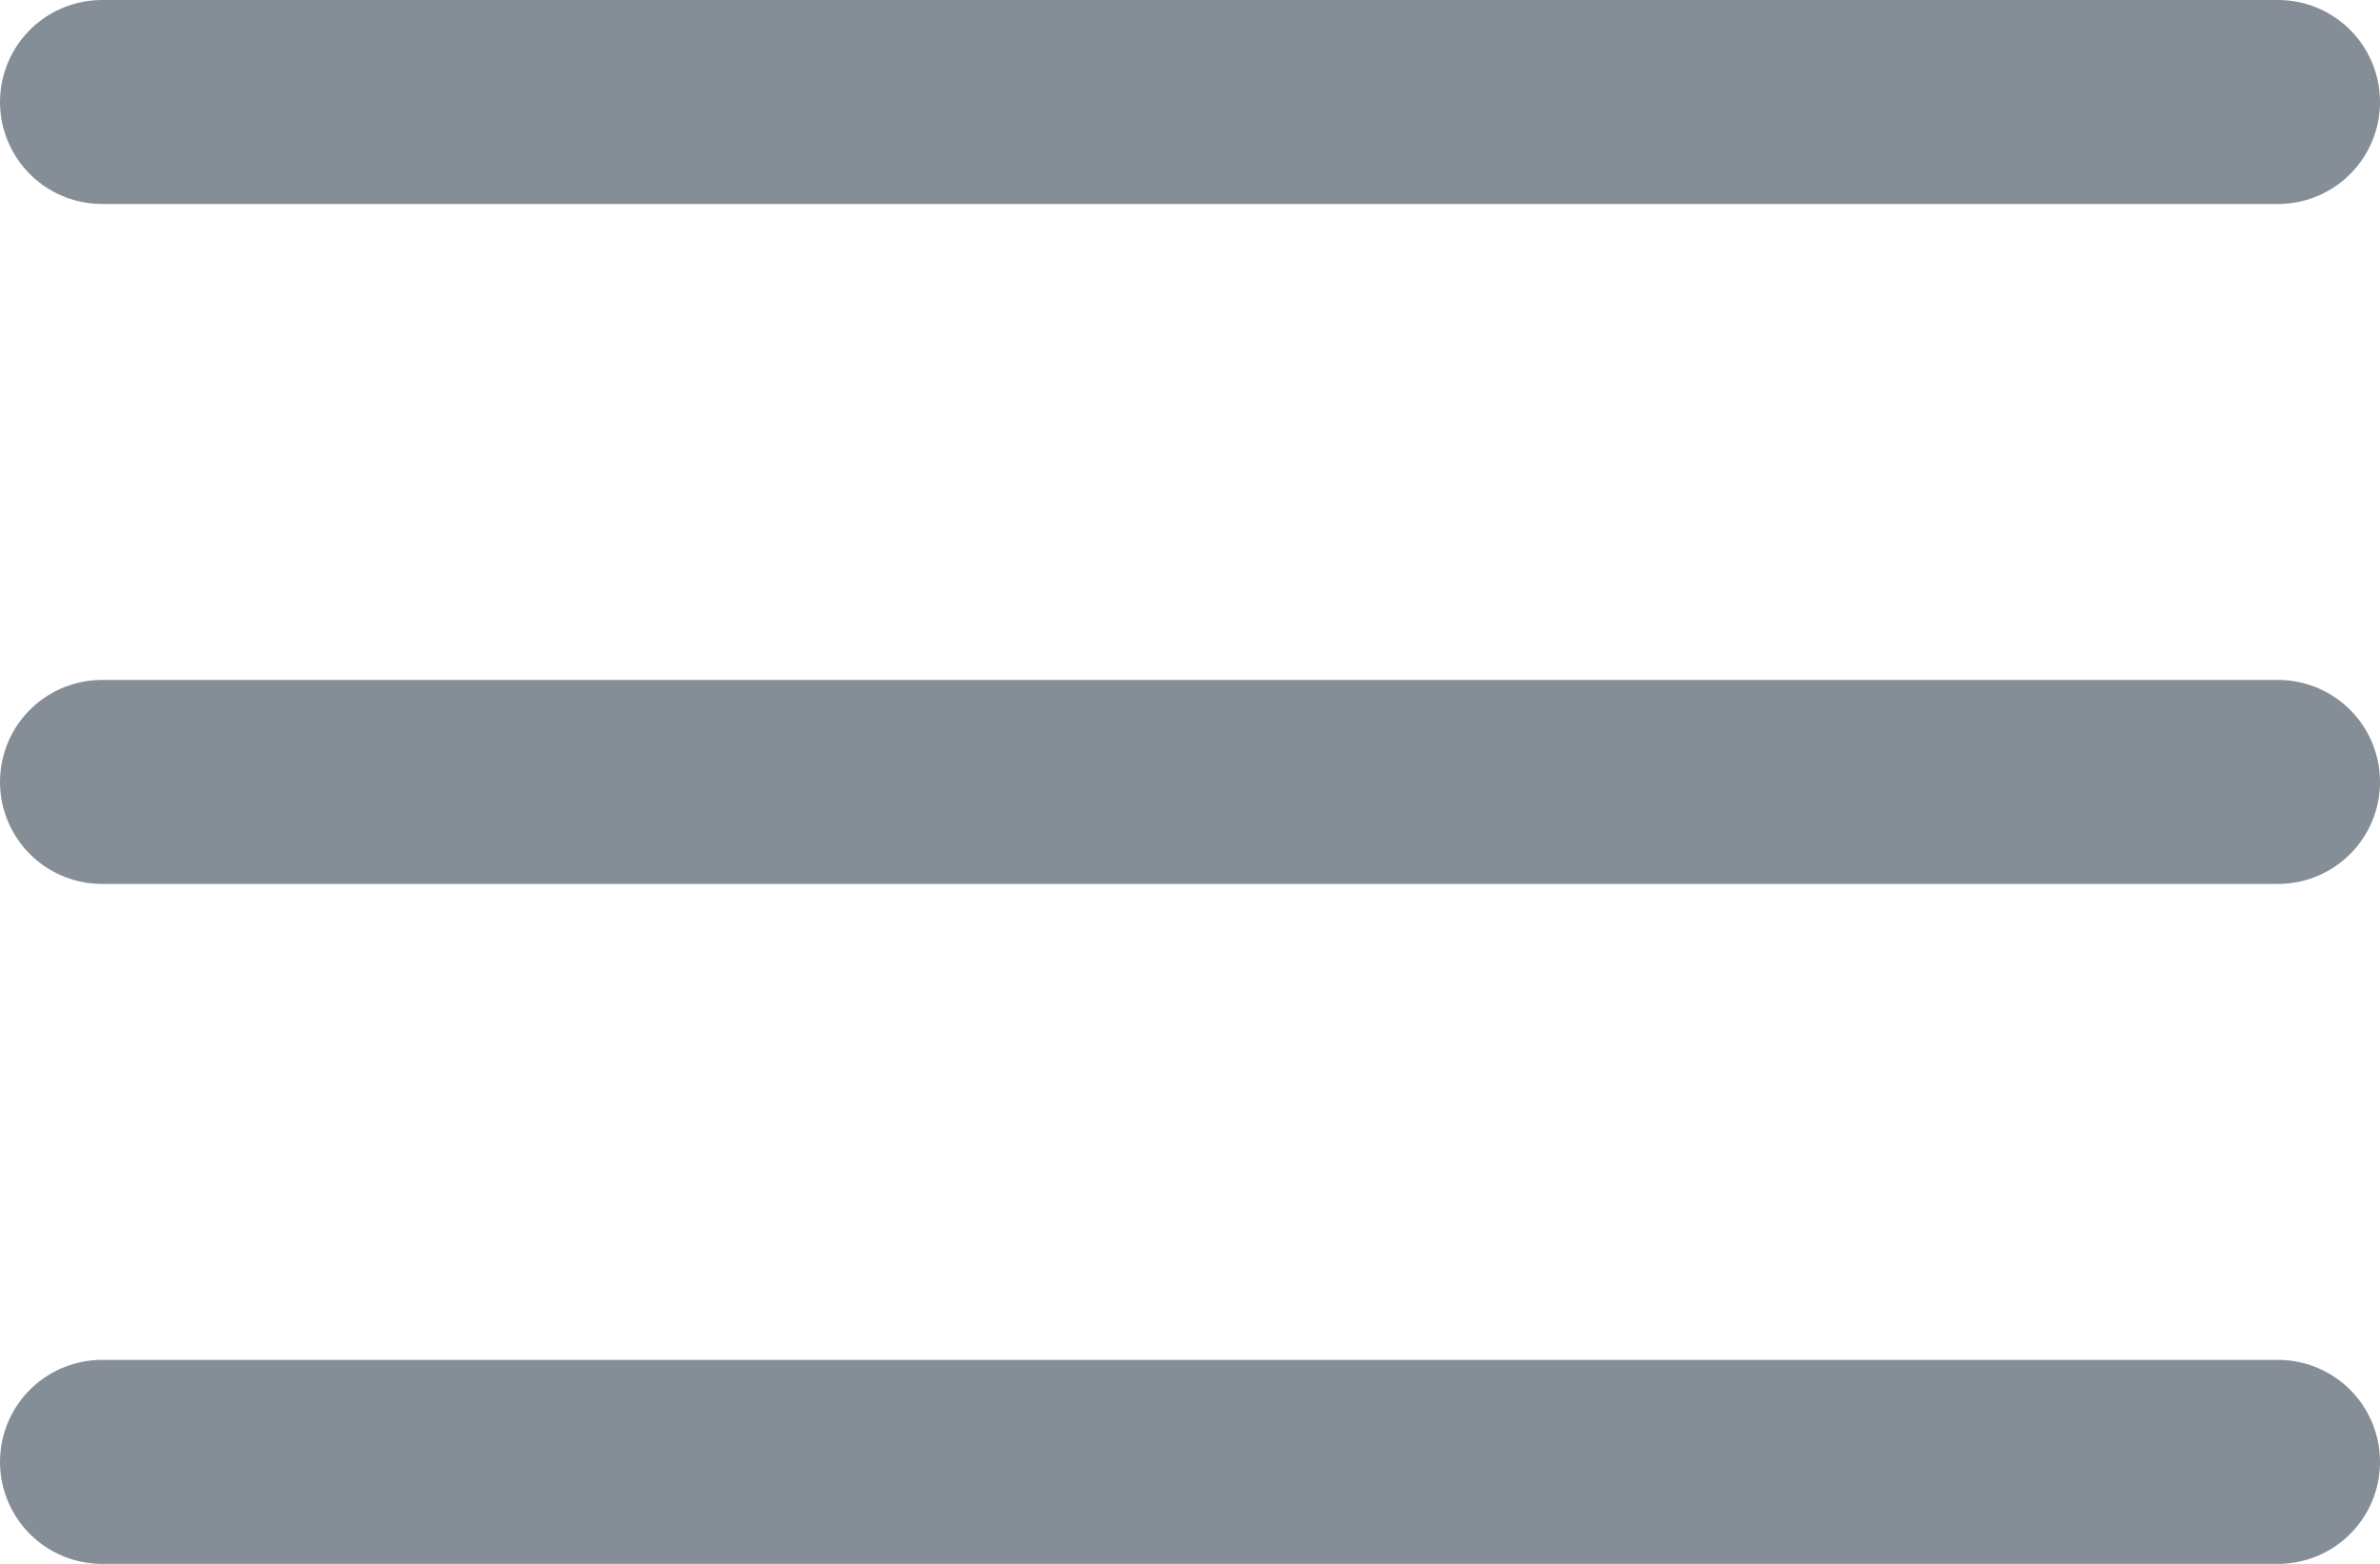
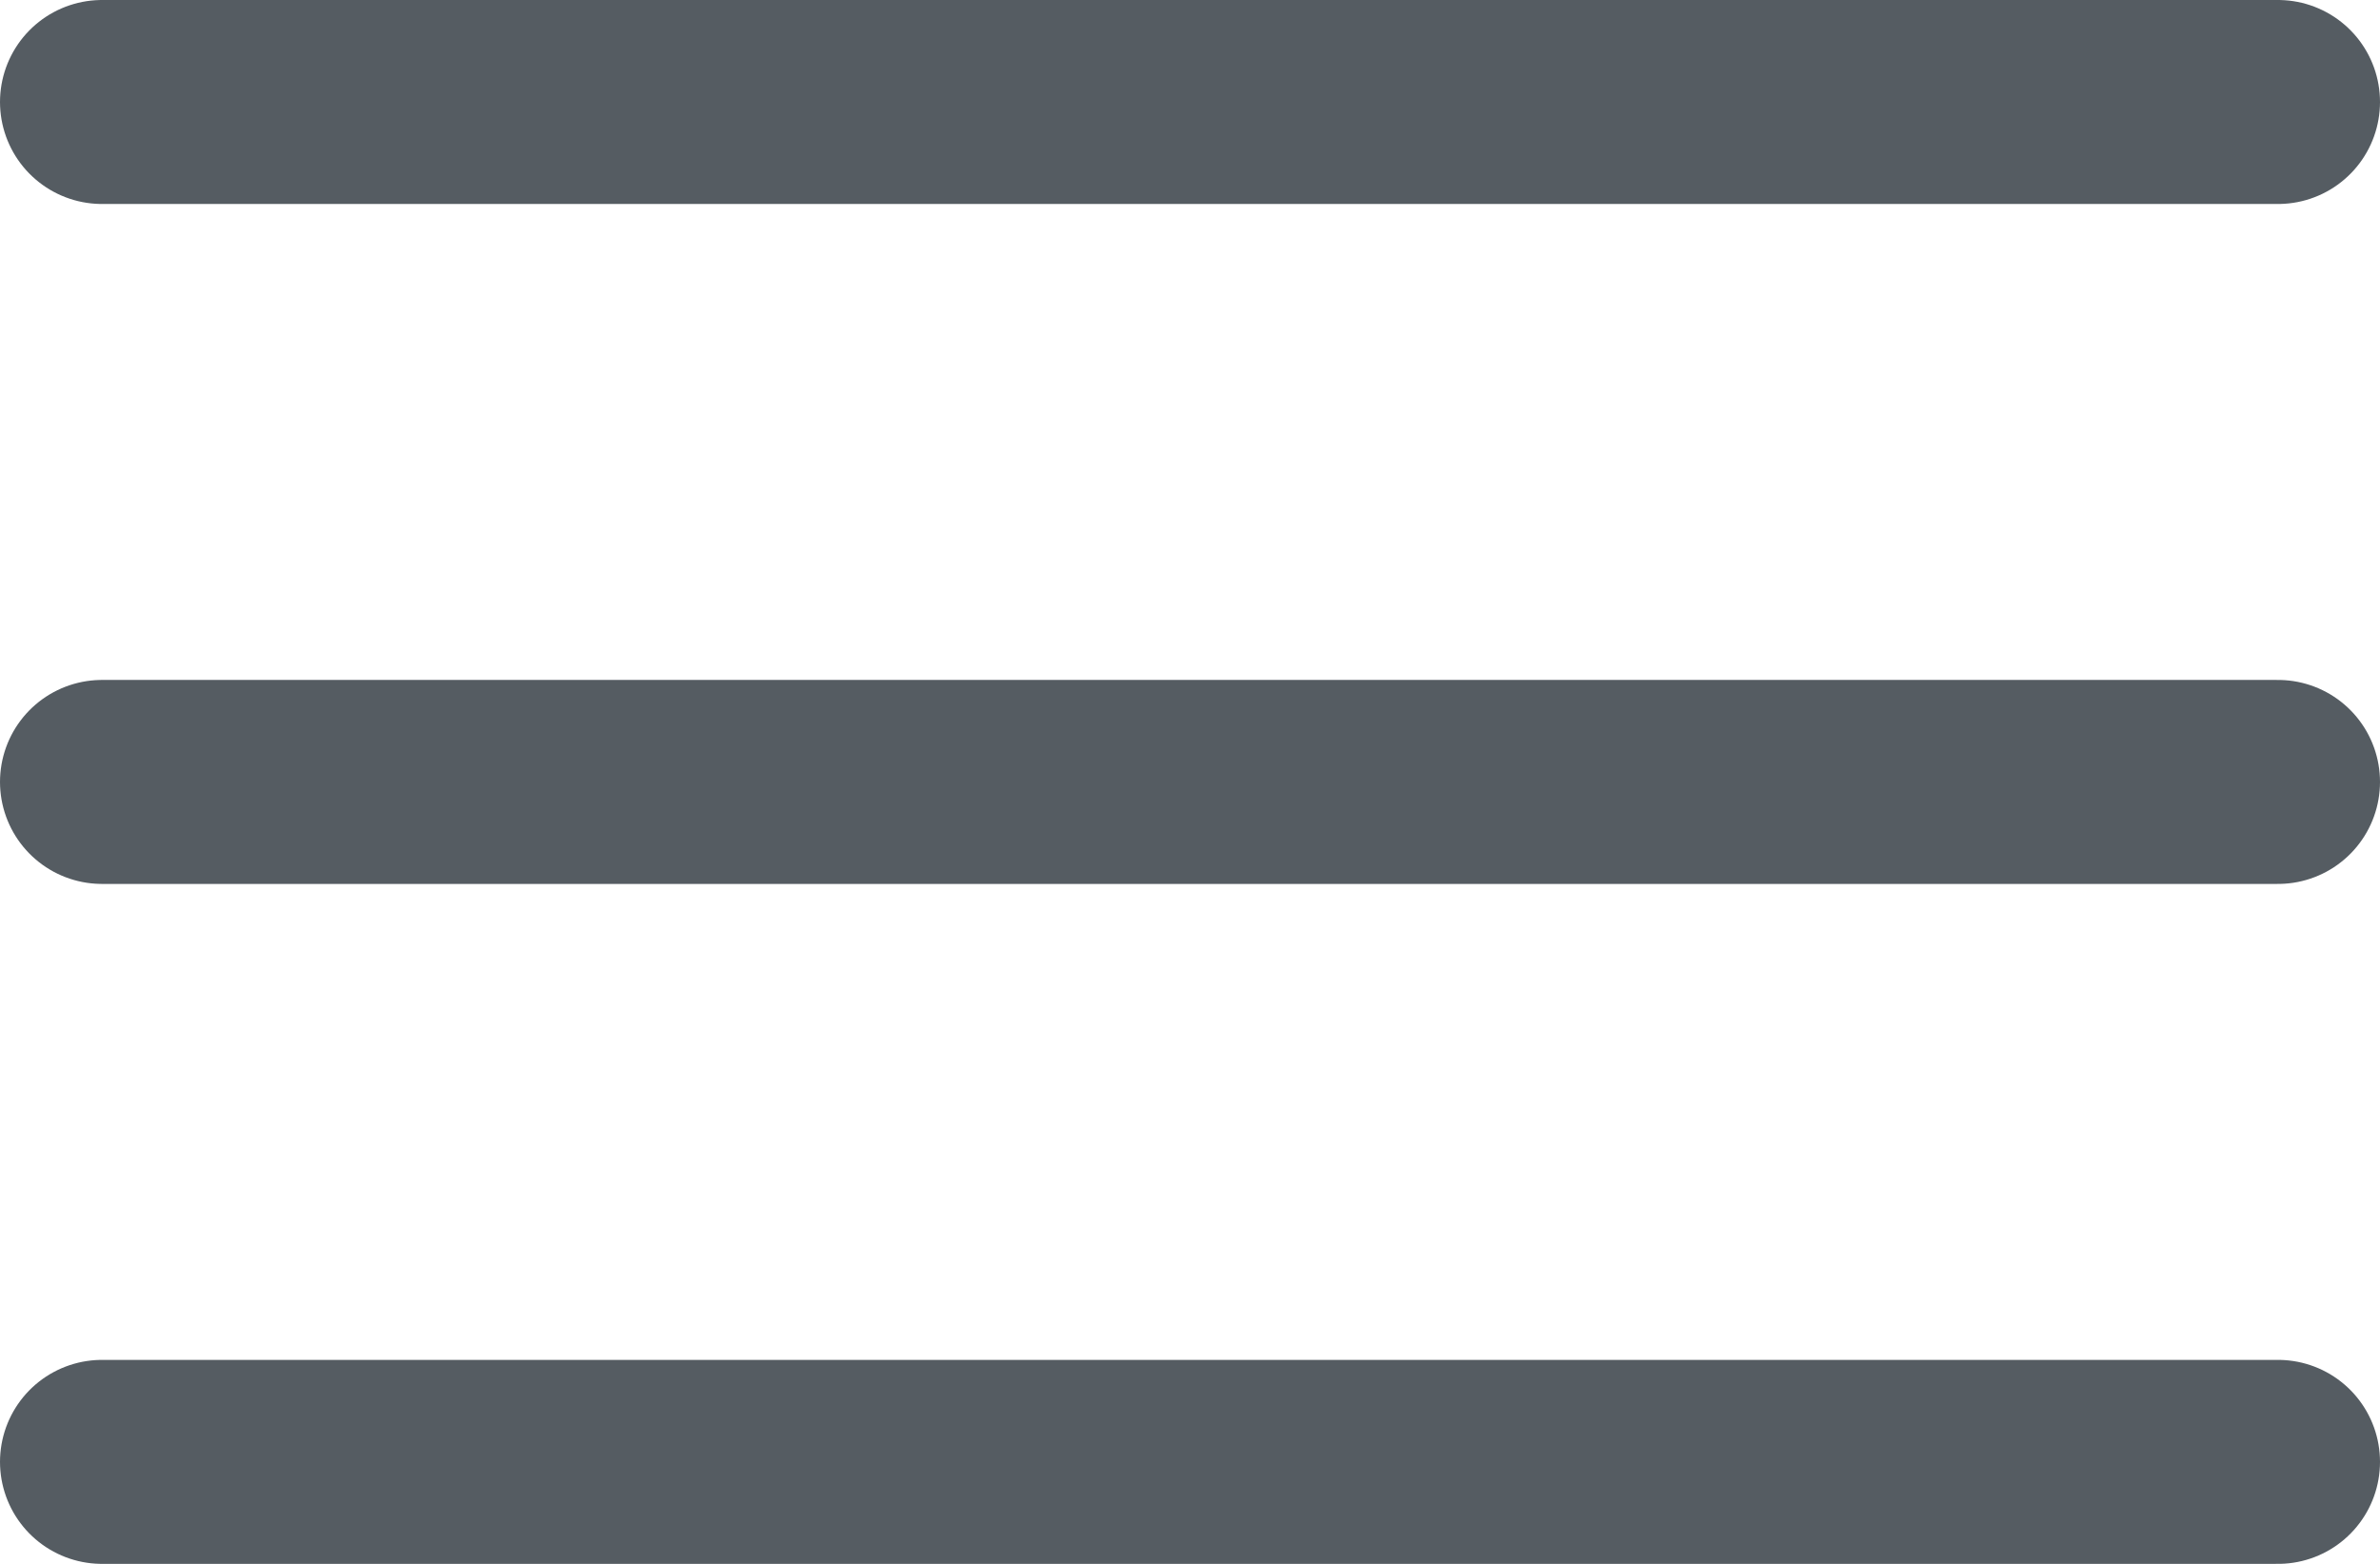
<svg xmlns="http://www.w3.org/2000/svg" preserveAspectRatio="none" overflow="visible" style="display: block;" width="42" height="27.6" viewBox="0 0 42 27.6" fill="none">
-   <path id="Vector" d="M40.2 1.8H1.8M40.2 13.8H1.8M40.2 25.8H1.8" stroke="#858E97" stroke-width="3.6" stroke-linecap="round" />
+   <path id="Vector" d="M40.2 1.8H1.8M40.2 13.8H1.8M40.2 25.8H1.8" stroke="#555c62" stroke-width="3.6" stroke-linecap="round" />
</svg>
